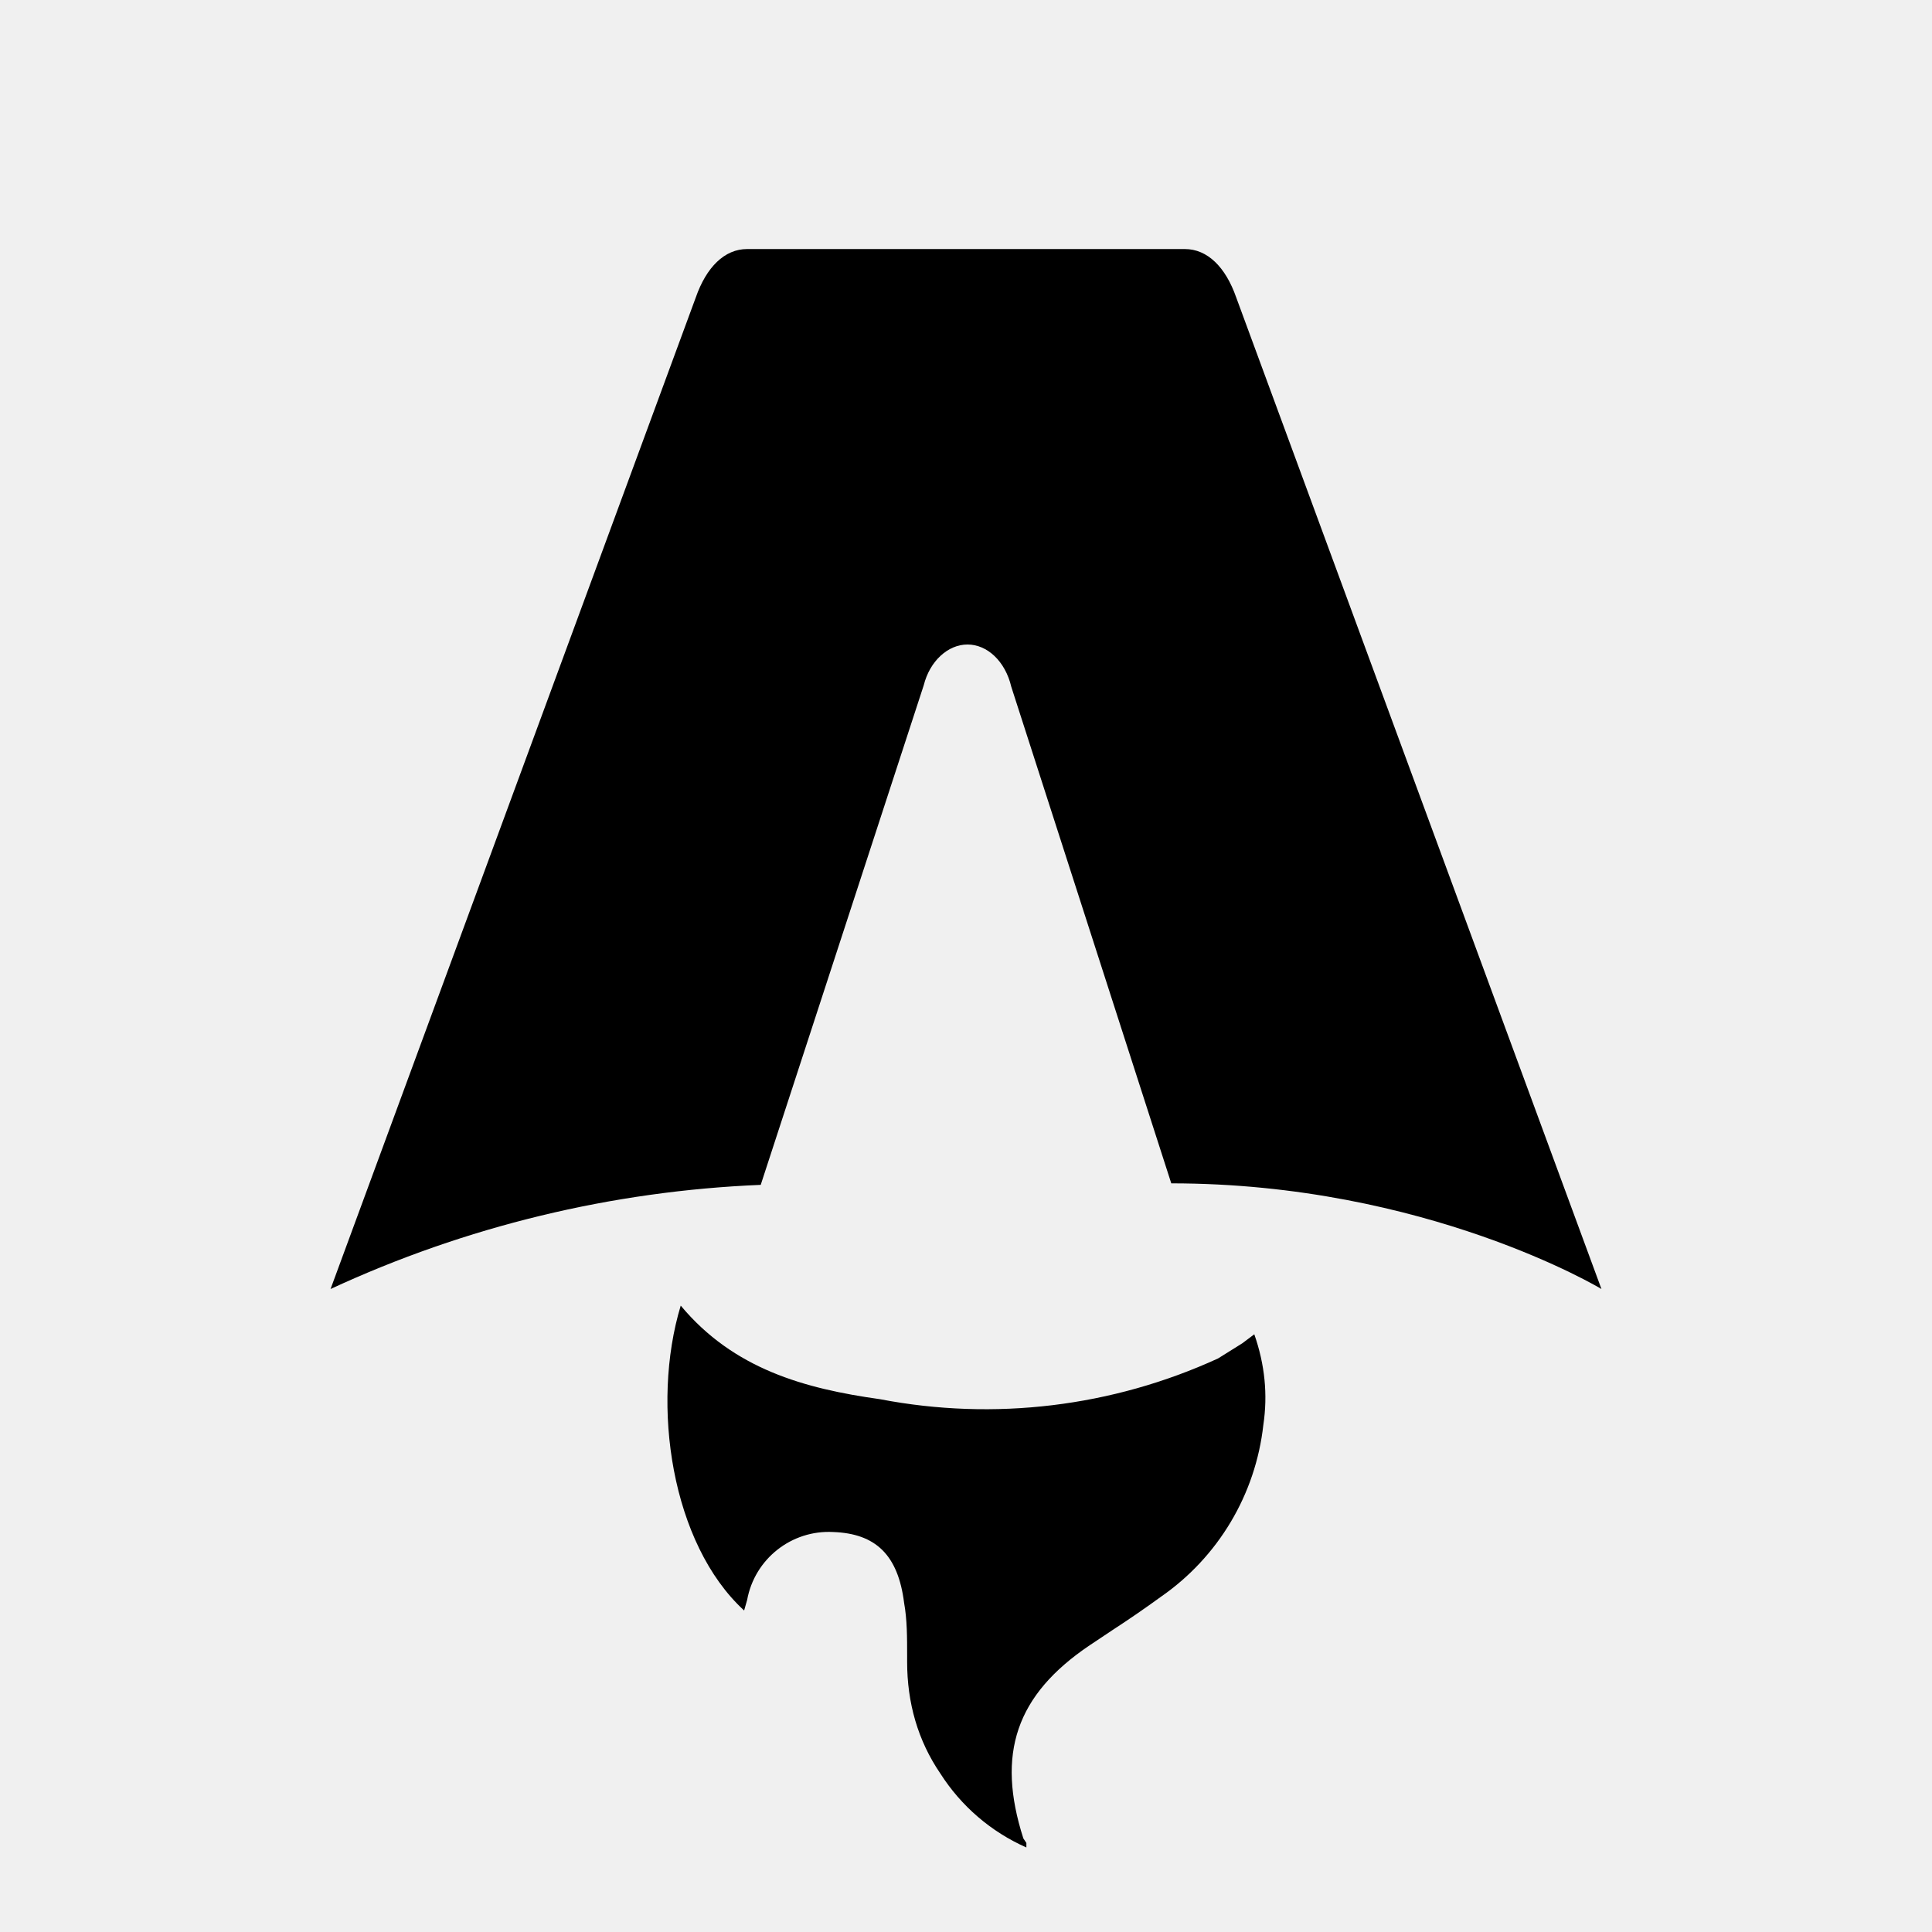
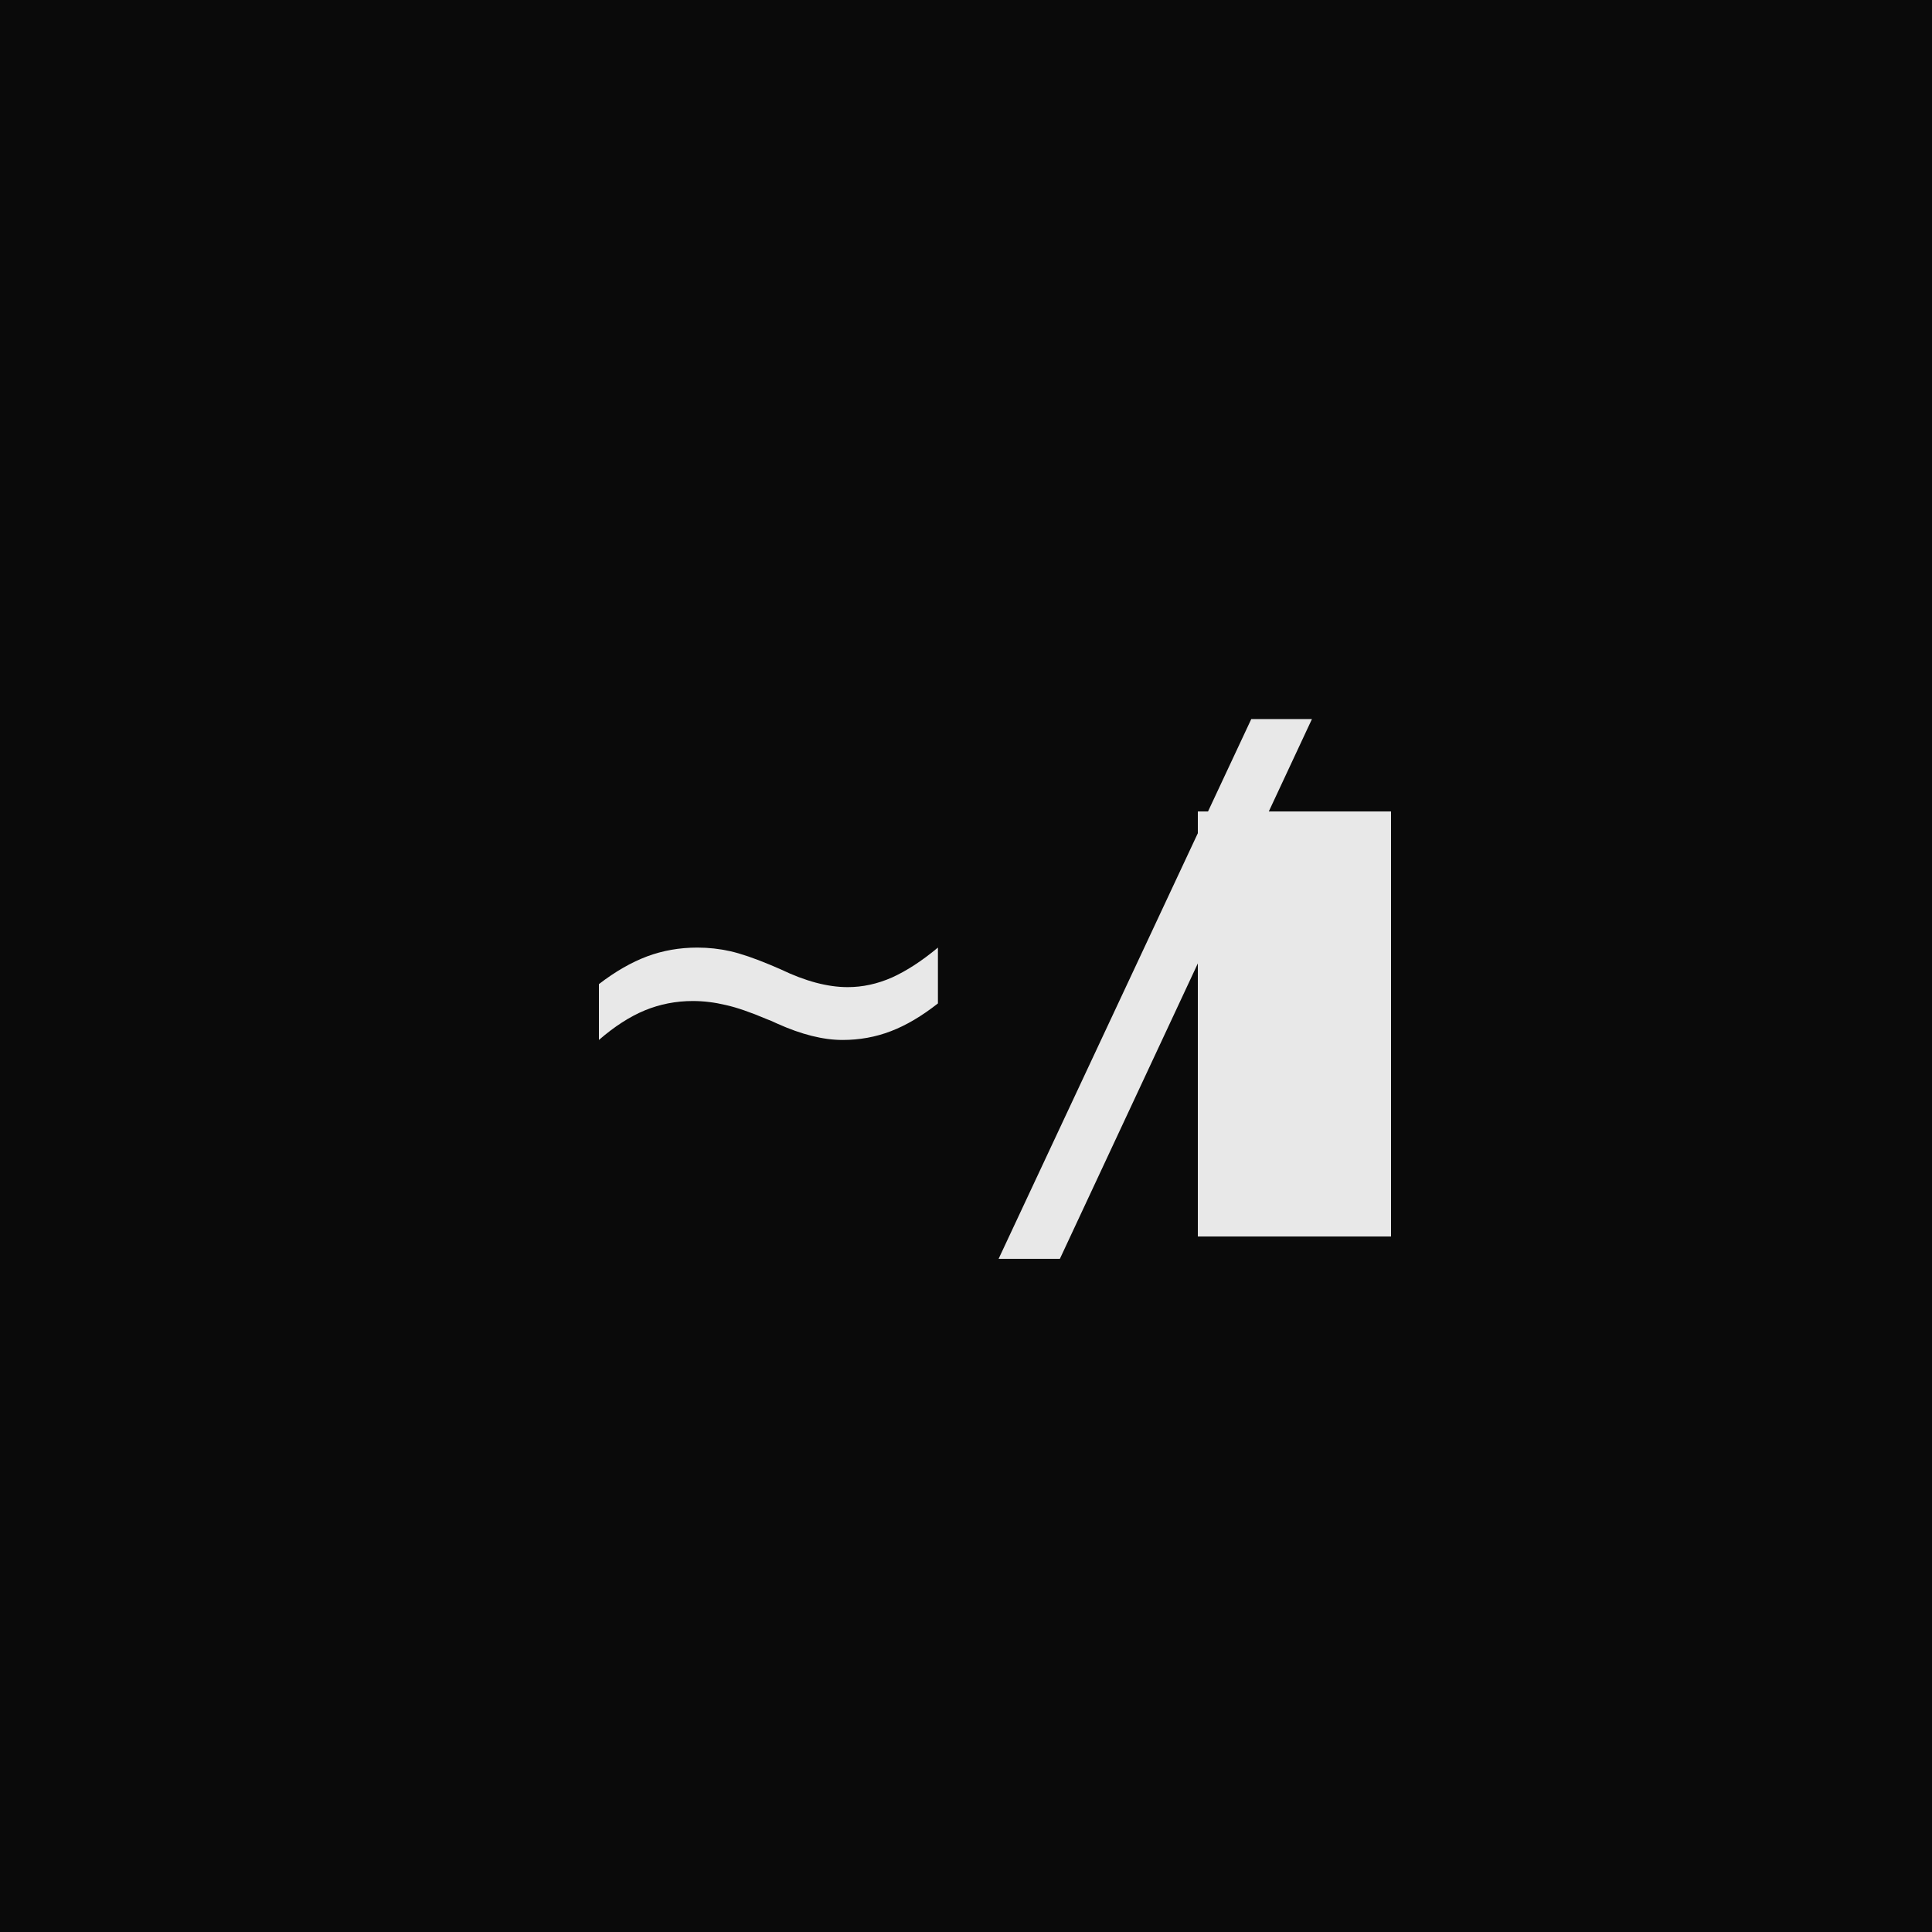
- <svg xmlns="http://www.w3.org/2000/svg" fill="none" viewBox="0 0 128 128">
-   <path d="M50.4 78.5a75.1 75.1 0 0 0-28.5 6.9l24.2-65.7c.7-2 1.9-3.2 3.4-3.2h29c1.5 0 2.7 1.2 3.4 3.2l24.2 65.7s-11.6-7-28.5-7L67 45.5c-.4-1.7-1.6-2.8-2.9-2.8-1.3 0-2.5 1.1-2.9 2.7L50.4 78.5Zm-1.1 28.2Zm-4.2-20.2c-2 6.6-.6 15.8 4.2 20.2a17.5 17.5 0 0 1 .2-.7 5.5 5.5 0 0 1 5.7-4.5c2.8.1 4.3 1.5 4.7 4.7.2 1.1.2 2.3.2 3.5v.4c0 2.7.7 5.2 2.2 7.4a13 13 0 0 0 5.7 4.9v-.3l-.2-.3c-1.8-5.6-.5-9.5 4.4-12.8l1.5-1a73 73 0 0 0 3.2-2.2 16 16 0 0 0 6.8-11.4c.3-2 .1-4-.6-6l-.8.6-1.6 1a37 37 0 0 1-22.4 2.7c-5-.7-9.7-2-13.2-6.2Z" />
-   <style>
-         path { fill: #000; }
-         @media (prefers-color-scheme: dark) {
-             path { fill: #FFF; }
-         }
-     </style>
+ <svg xmlns="http://www.w3.org/2000/svg" viewBox="0 0 100 100">
+   <rect width="100" height="100" fill="#0a0a0a" />
+   <text x="50" y="62" text-anchor="middle" font-family="ui-monospace, monospace" font-size="34" fill="#e8e8e8" font-weight="500">~/</text>
+   <rect x="62" y="42" width="10" height="22" fill="#e8e8e8" />
</svg>
